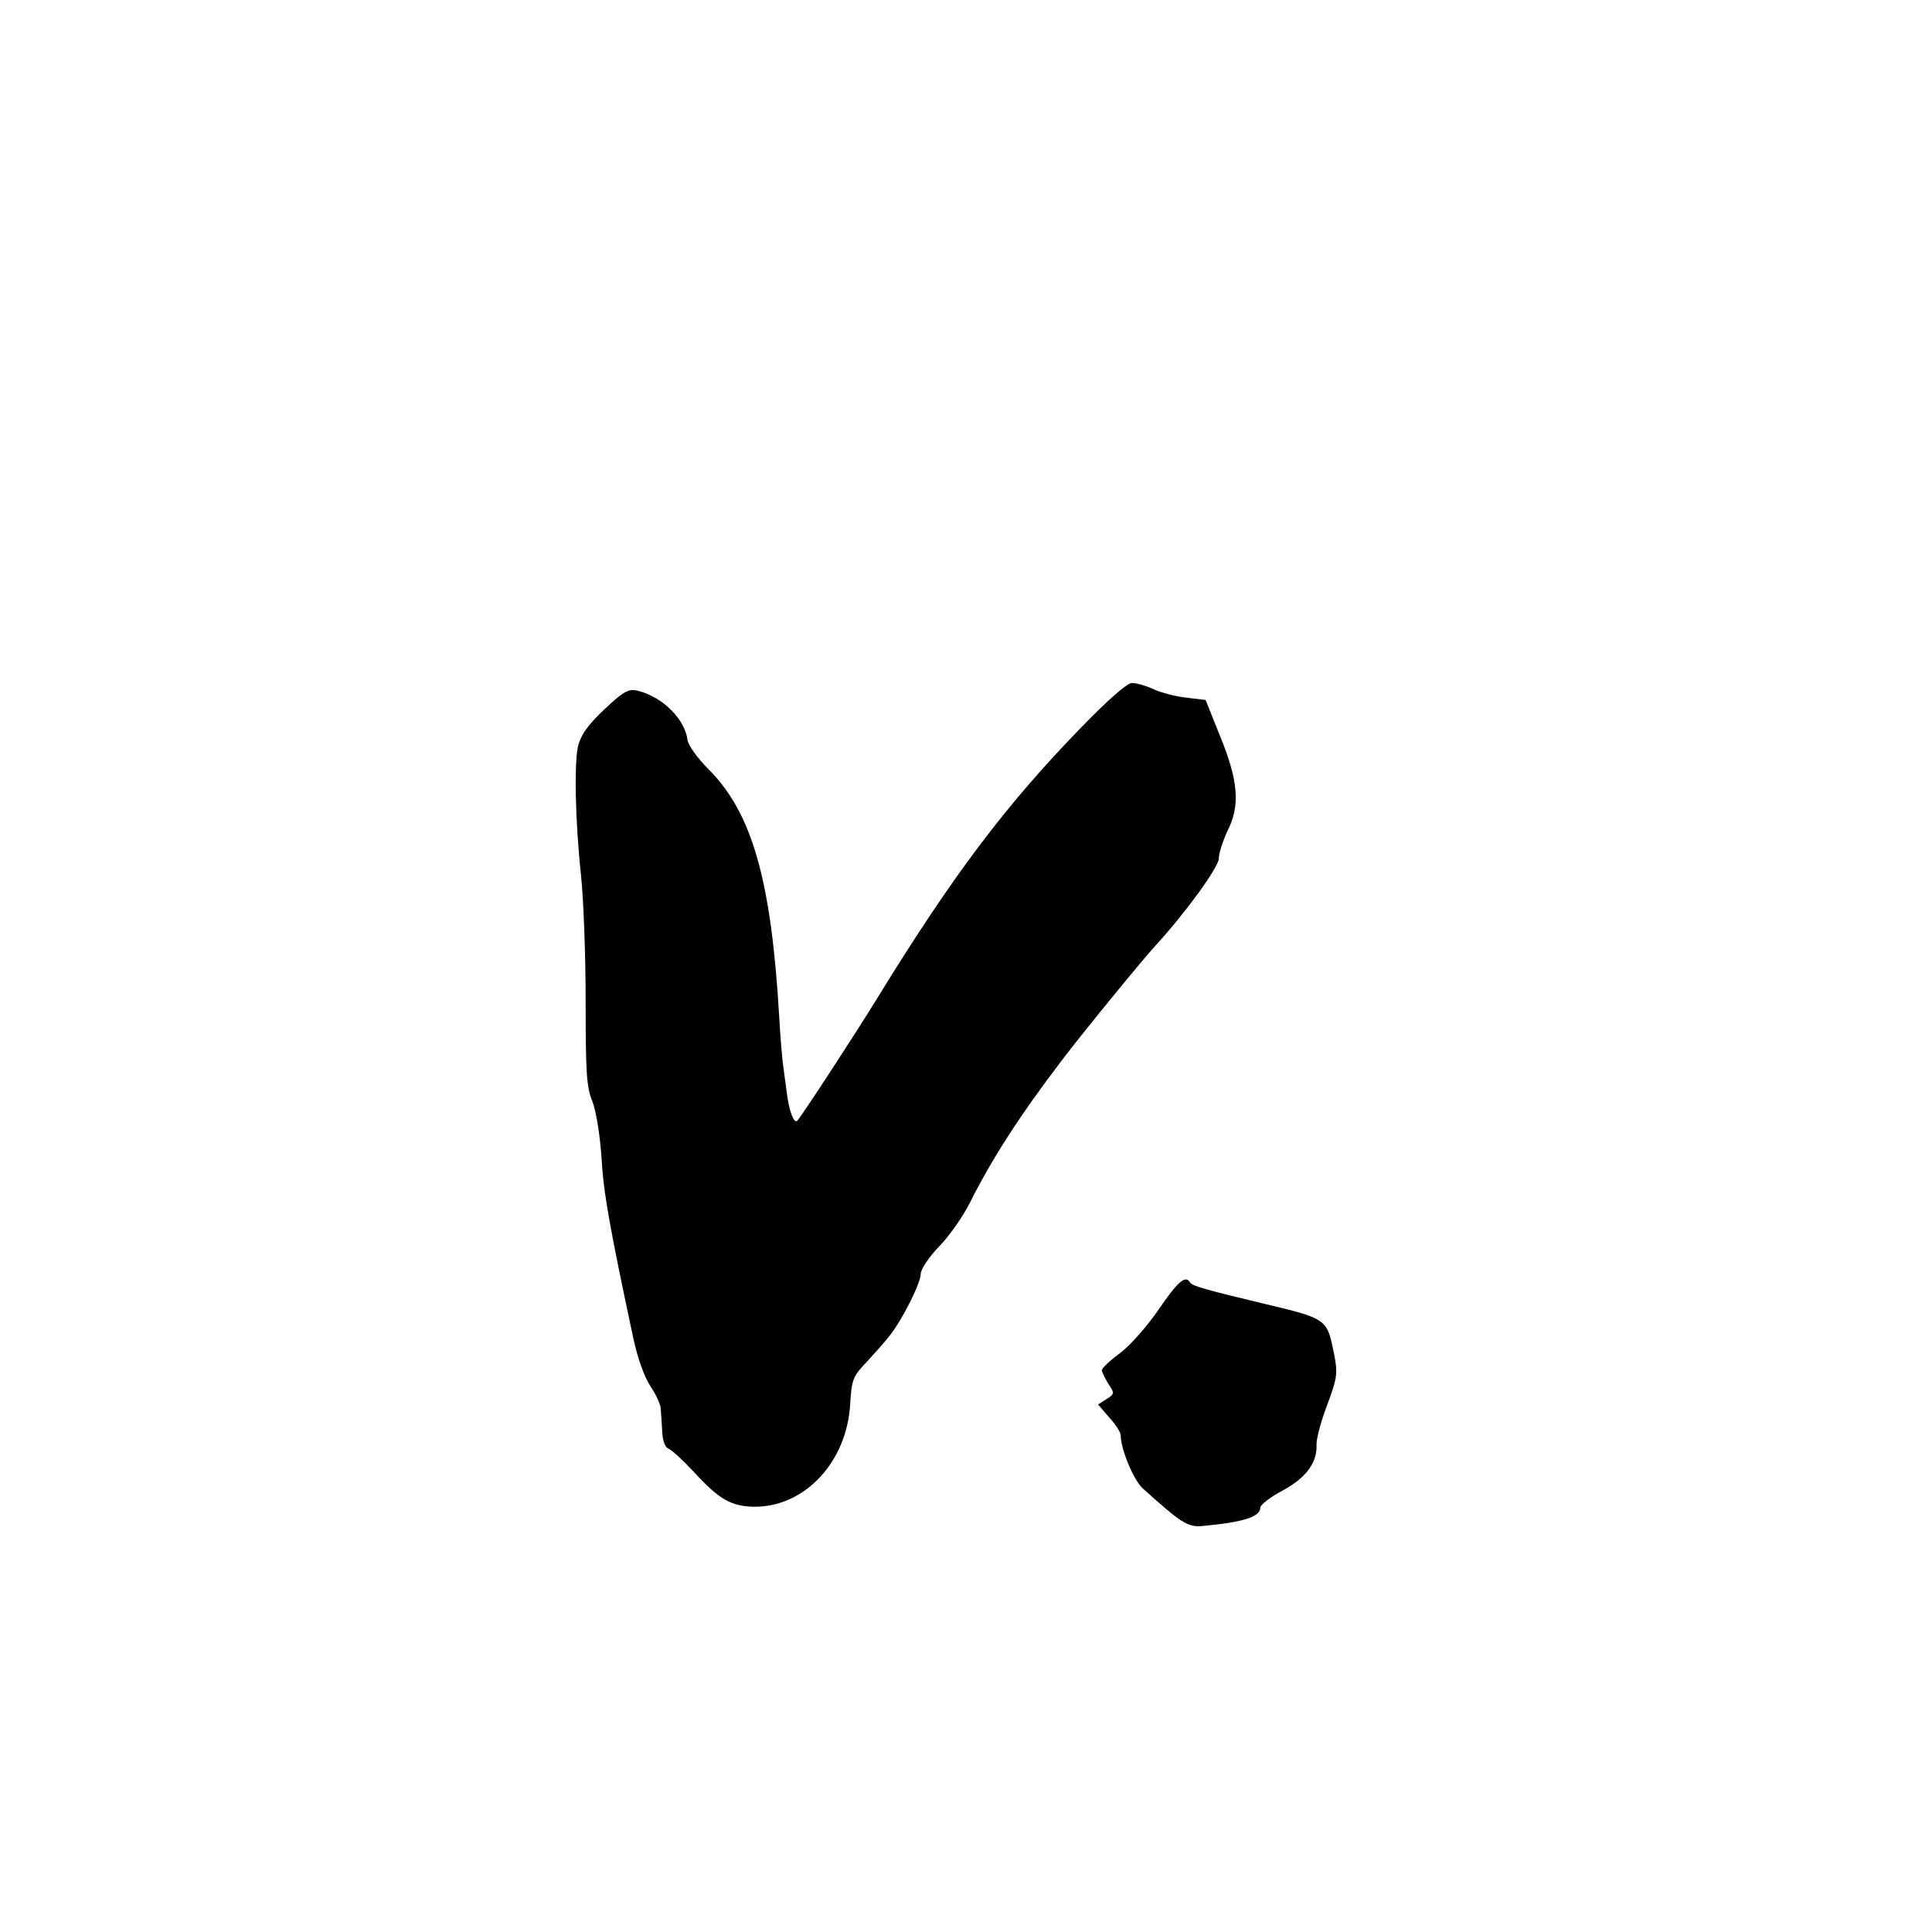
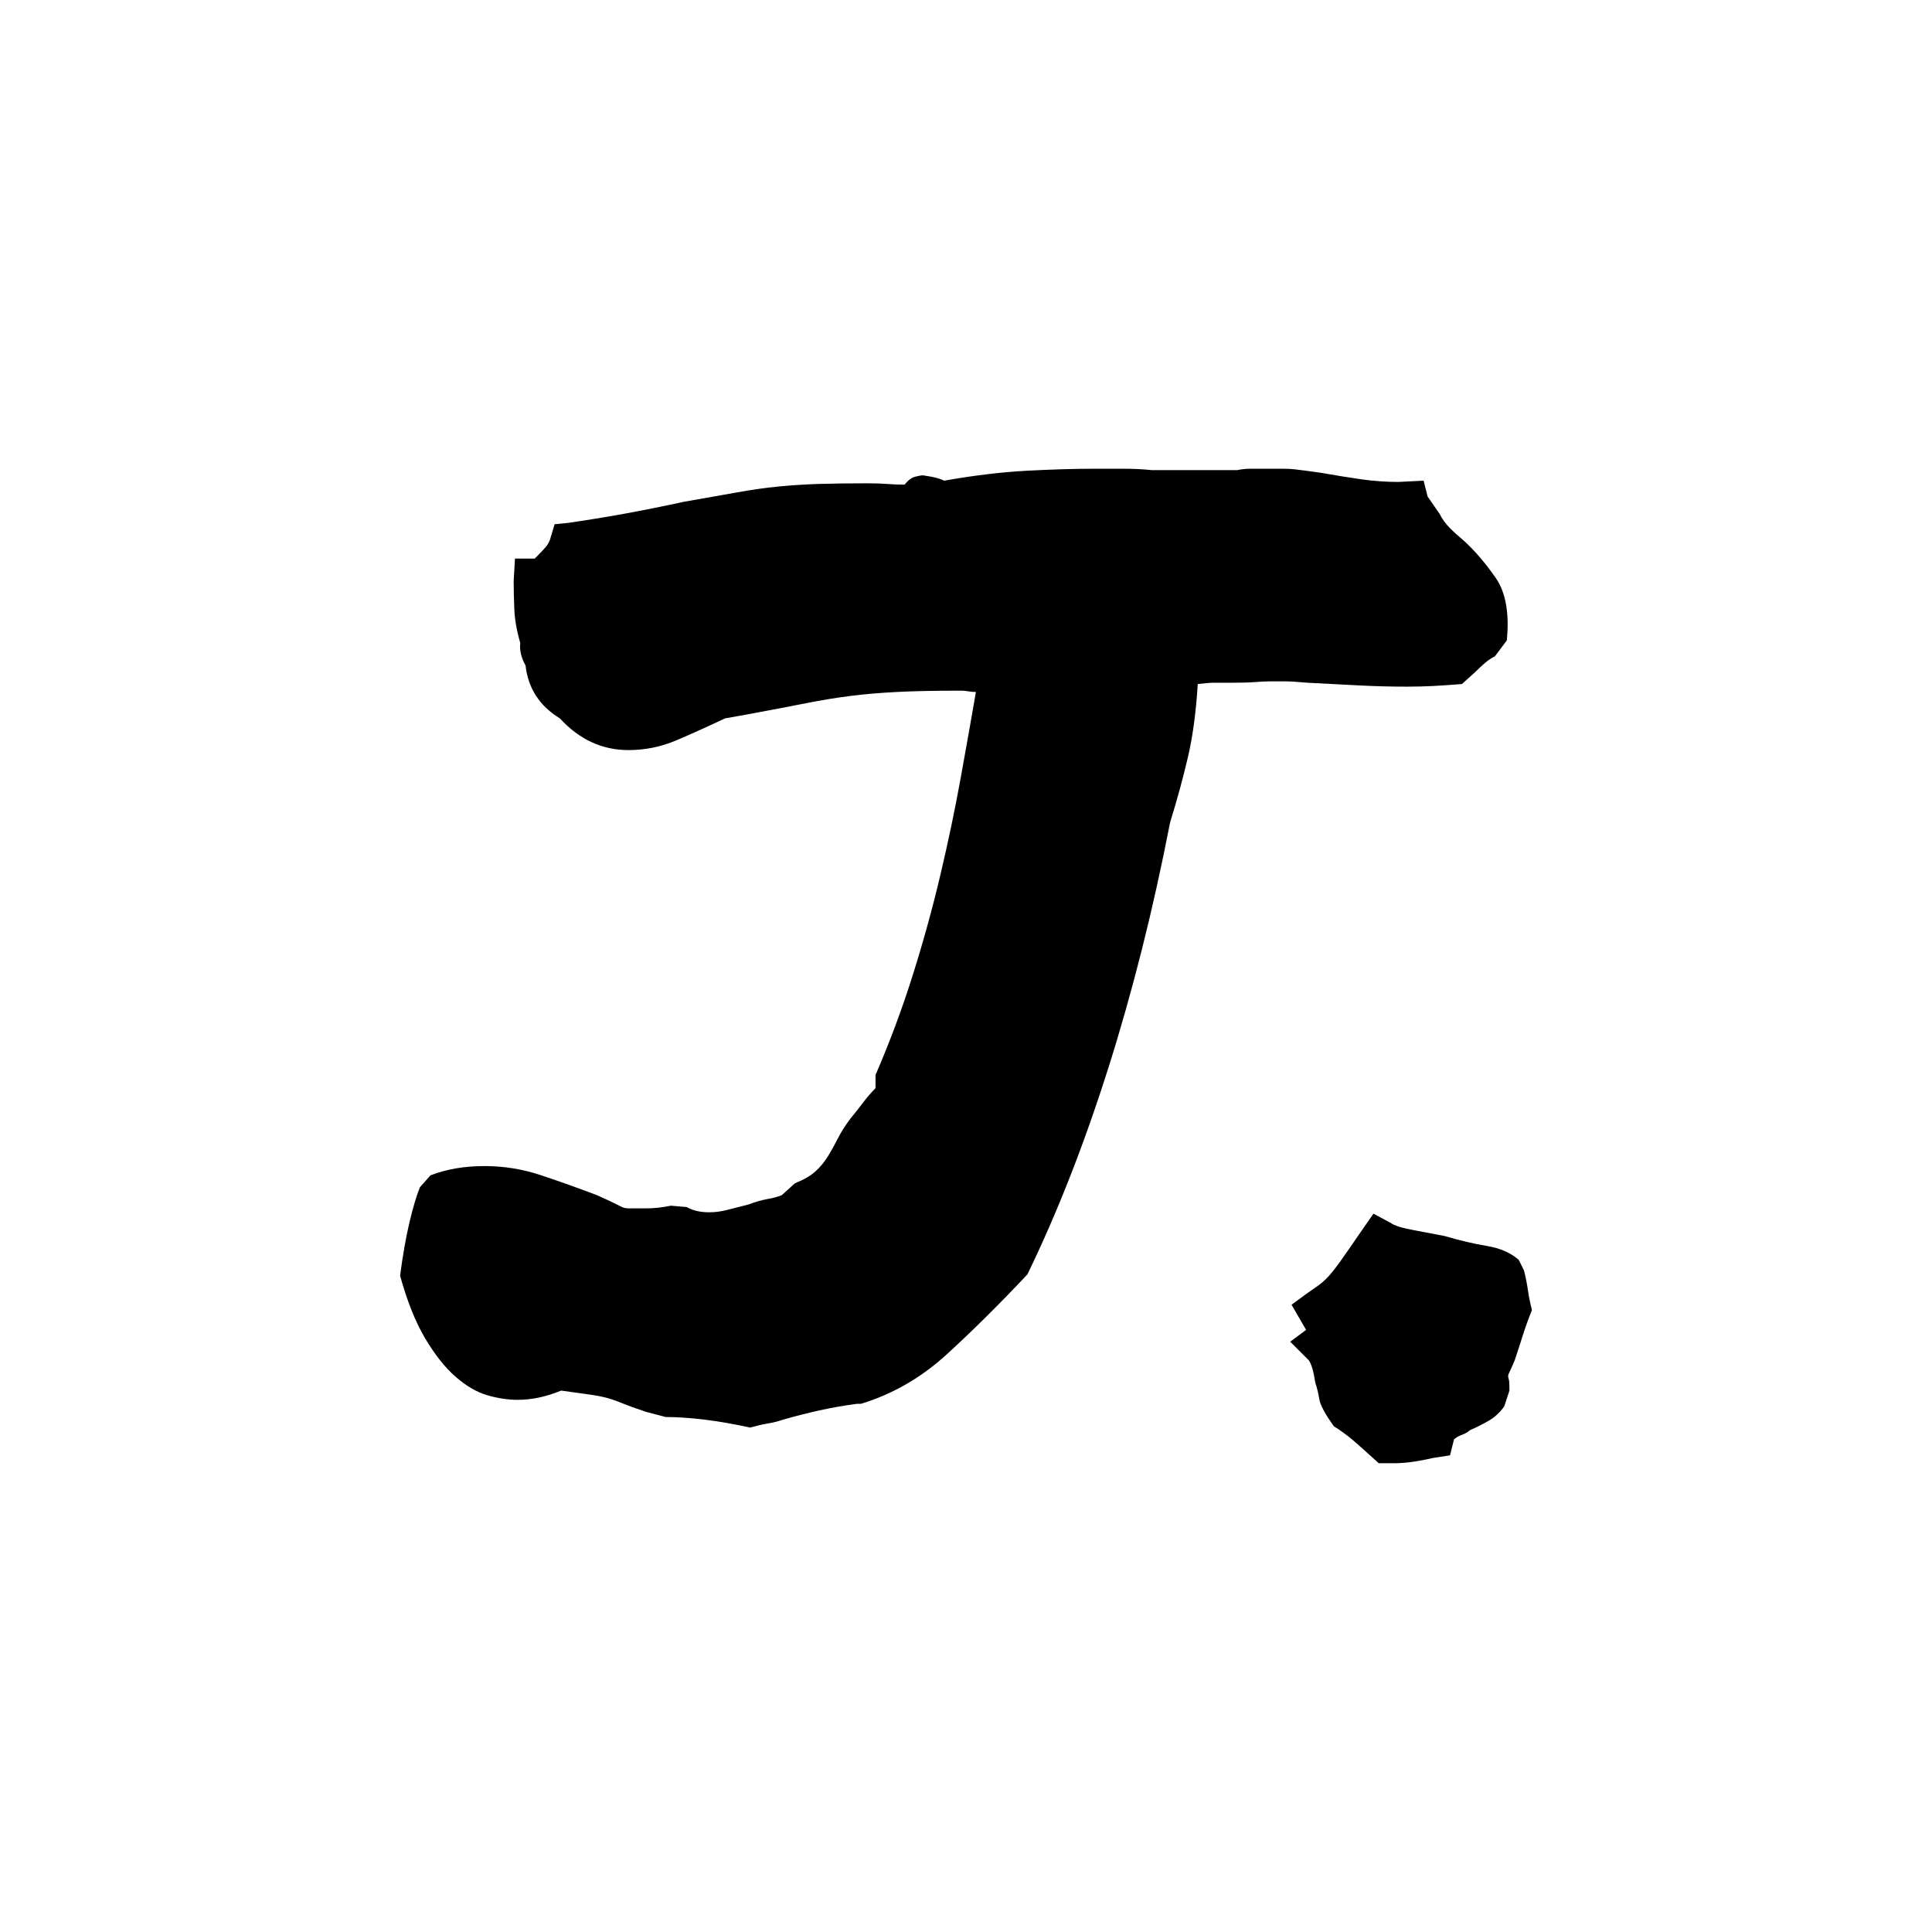
<svg xmlns="http://www.w3.org/2000/svg" viewBox="0 0 512 512" fill="currentColor">
-   <g transform="translate(0,512) scale(0.1,-0.1)">
-     <path d="M2866 3193 c-203 -209 -341 -393 -541 -718 -57 -93 -198 -309 -212 -325 -9 -9 -22 26 -28 75 -4 27 -8 61 -10 75 -2 14 -7 70 -10 125 -21 363 -72 541 -187 656 -30 30 -54 64 -56 78 -7 55 -65 113 -130 130 -21 6 -34 1 -62 -23 -64 -57 -86 -84 -97 -119 -12 -41 -9 -201 7 -349 6 -57 12 -204 12 -327 0 -191 2 -232 18 -270 10 -27 20 -89 24 -148 5 -92 21 -182 84 -478 12 -56 30 -105 46 -129 14 -21 27 -48 27 -60 1 -12 3 -39 4 -61 1 -23 8 -41 16 -44 8 -2 39 -31 69 -63 66 -72 98 -90 159 -91 133 -1 245 118 254 271 4 67 7 74 45 114 22 24 50 55 61 70 33 42 81 138 81 162 0 12 21 44 50 74 27 28 63 80 80 114 57 114 131 230 244 378 48 64 213 266 249 305 78 85 167 207 167 230 0 14 11 47 23 73 34 67 29 133 -20 252 l-38 95 -50 6 c-28 3 -67 13 -87 22 -21 10 -47 17 -58 17 -13 0 -62 -43 -134 -117z" />
-     <path d="M3070 1649 c-30 -44 -76 -96 -102 -115 -27 -20 -48 -40 -48 -45 0 -5 8 -21 17 -36 17 -25 17 -27 -5 -41 l-22 -14 30 -35 c17 -18 30 -39 30 -47 0 -36 34 -118 58 -140 102 -92 120 -104 159 -100 108 10 153 24 153 49 0 7 27 28 59 45 62 33 92 74 90 121 -1 13 10 57 25 97 32 87 33 90 17 165 -15 70 -24 75 -177 111 -159 38 -194 48 -200 57 -12 21 -32 4 -84 -72z" />
-   </g>
+   <path d="M227.13 372.02Q221.88 372.72 217.15 373.77Q212.43 374.82 207.53 376.22Q205.43 376.93 203.32 377.27Q201.22 377.63 198.78 378.32Q192.47 376.93 186.7 376.22Q180.93 375.52 176.38 375.52L171.13 374.13Q166.93 372.72 164.82 371.85Q162.72 370.97 160.8 370.45Q158.88 369.93 156.25 369.57Q153.63 369.22 148.72 368.52Q142.78 370.97 137.18 370.97Q133.32 370.97 129.13 369.75Q124.93 368.52 120.73 364.85Q116.53 361.18 112.68 354.7Q108.83 348.22 106.03 338.07Q107.08 330.02 108.48 324.07Q109.88 318.13 111.28 314.63L114.08 311.48Q120.38 309.02 128.43 309.02Q136.13 309.02 143.47 311.48Q150.82 313.93 158.18 316.73Q161.32 318.13 162.72 318.82Q164.13 319.52 164.82 319.88Q165.53 320.23 166.75 320.23Q167.97 320.23 171.13 320.23Q172.88 320.23 174.45 320.05Q176.03 319.88 177.78 319.52L181.97 319.88Q184.43 321.27 187.93 321.27Q190.38 321.27 193 320.57Q195.63 319.88 198.43 319.18Q201.22 318.13 203.32 317.77Q205.43 317.43 207.18 316.73L210.68 313.57Q214.18 312.18 216.1 310.43Q218.03 308.68 219.43 306.4Q220.82 304.13 222.05 301.68Q223.28 299.23 225.38 296.43Q227.13 294.32 228.7 292.23Q230.27 290.13 232.02 288.38L232.02 284.88Q237.63 271.93 241.82 258.63Q246.03 245.32 249.17 232.03Q252.32 218.72 254.6 206.13Q256.88 193.53 258.63 183.38Q257.57 183.38 256.52 183.2Q255.47 183.03 254.78 183.03Q244.28 183.03 237.63 183.38Q230.97 183.72 225.38 184.43Q219.78 185.13 213.65 186.35Q207.53 187.57 198.07 189.32L192.13 190.38Q185.47 193.53 179.35 196.15Q173.22 198.78 166.57 198.78Q156.07 198.78 148.38 190.38Q140.32 185.47 139.28 176.38Q137.53 173.22 137.88 170.43Q136.47 165.53 136.3 161.5Q136.13 157.47 136.13 153.97L136.47 148.03L141.72 148.03Q143.82 145.93 144.7 144.88Q145.57 143.83 145.93 142.43L146.97 138.93L150.47 138.58Q157.82 137.53 165.53 136.13Q173.22 134.72 181.28 132.97Q189.32 131.58 195.1 130.53Q200.88 129.47 206.13 128.95Q211.38 128.43 216.97 128.25Q222.57 128.08 229.93 128.08Q232.72 128.08 235 128.25Q237.27 128.43 239.72 128.43Q241.13 126.68 242.53 126.33Q243.93 125.97 244.63 125.97Q247.07 126.33 248.3 126.68Q249.53 127.03 250.22 127.38Q262.13 125.28 272.1 124.75Q282.07 124.22 290.13 124.22Q293.98 124.22 297.82 124.22Q301.67 124.22 305.17 124.58L318.48 124.58L327.92 124.58Q329.67 124.22 331.25 124.22Q332.82 124.22 334.57 124.22Q338.07 124.22 340 124.22Q341.92 124.22 343.32 124.4Q344.73 124.58 346.13 124.75Q347.52 124.93 349.98 125.28Q355.92 126.33 360.82 127.03Q365.73 127.72 370.63 127.72L377.27 127.38L378.33 131.58L381.48 136.13Q382.52 138.22 384.27 139.97Q386.02 141.72 388.13 143.47Q392.32 147.33 396.35 153.1Q400.38 158.88 399.32 169.72L396.17 173.93Q394.77 174.63 393.55 175.68Q392.32 176.72 390.92 178.13L387.42 181.28Q382.88 181.63 379.73 181.8Q376.58 181.97 372.73 181.97Q366.42 181.97 359.95 181.63Q353.48 181.28 346.48 180.93Q342.63 180.57 340.52 180.57Q338.42 180.57 336.67 180.57Q334.92 180.57 332.65 180.75Q330.38 180.93 326.88 180.93Q323.38 180.93 321.8 180.93Q320.23 180.93 317.42 181.28Q316.73 192.47 314.8 200.7Q312.88 208.93 310.07 218.03Q303.42 252.32 293.8 282.77Q284.17 313.23 272.27 337.73Q261.07 349.63 250.92 358.9Q240.77 368.18 228.18 372.02Z" />
+   <path d="M403.88 336.68Q404.57 339.48 404.92 341.93Q405.27 344.38 405.98 347.18Q404.57 350.68 403.52 354Q402.48 357.32 401.42 360.47Q400.38 362.93 400.02 363.63Q399.67 364.32 399.67 364.68Q399.67 365.02 399.85 365.55Q400.02 366.07 400.02 368.52L398.63 372.72Q396.88 375.18 394.42 376.57Q391.98 377.97 389.52 379.02Q388.82 379.72 387.42 380.25Q386.02 380.77 385.32 381.47L384.27 385.68L379.73 386.38Q373.77 387.77 369.58 387.77L365.38 387.77Q361.17 383.93 358.73 381.82Q356.27 379.72 353.48 377.97Q349.98 373.07 349.63 370.8Q349.27 368.52 348.57 366.43Q347.88 361.88 346.82 360.47L341.92 355.57L346.13 352.43L342.27 345.77Q346.48 342.63 348.57 341.23Q350.67 339.82 352.07 338.25Q353.48 336.68 355.23 334.23Q356.98 331.77 360.82 326.18L363.98 321.63L368.52 324.07Q369.92 325.13 374.65 326Q379.38 326.88 382.88 327.57Q388.82 329.32 394.07 330.2Q399.32 331.07 402.48 333.88Z" />
</svg>
